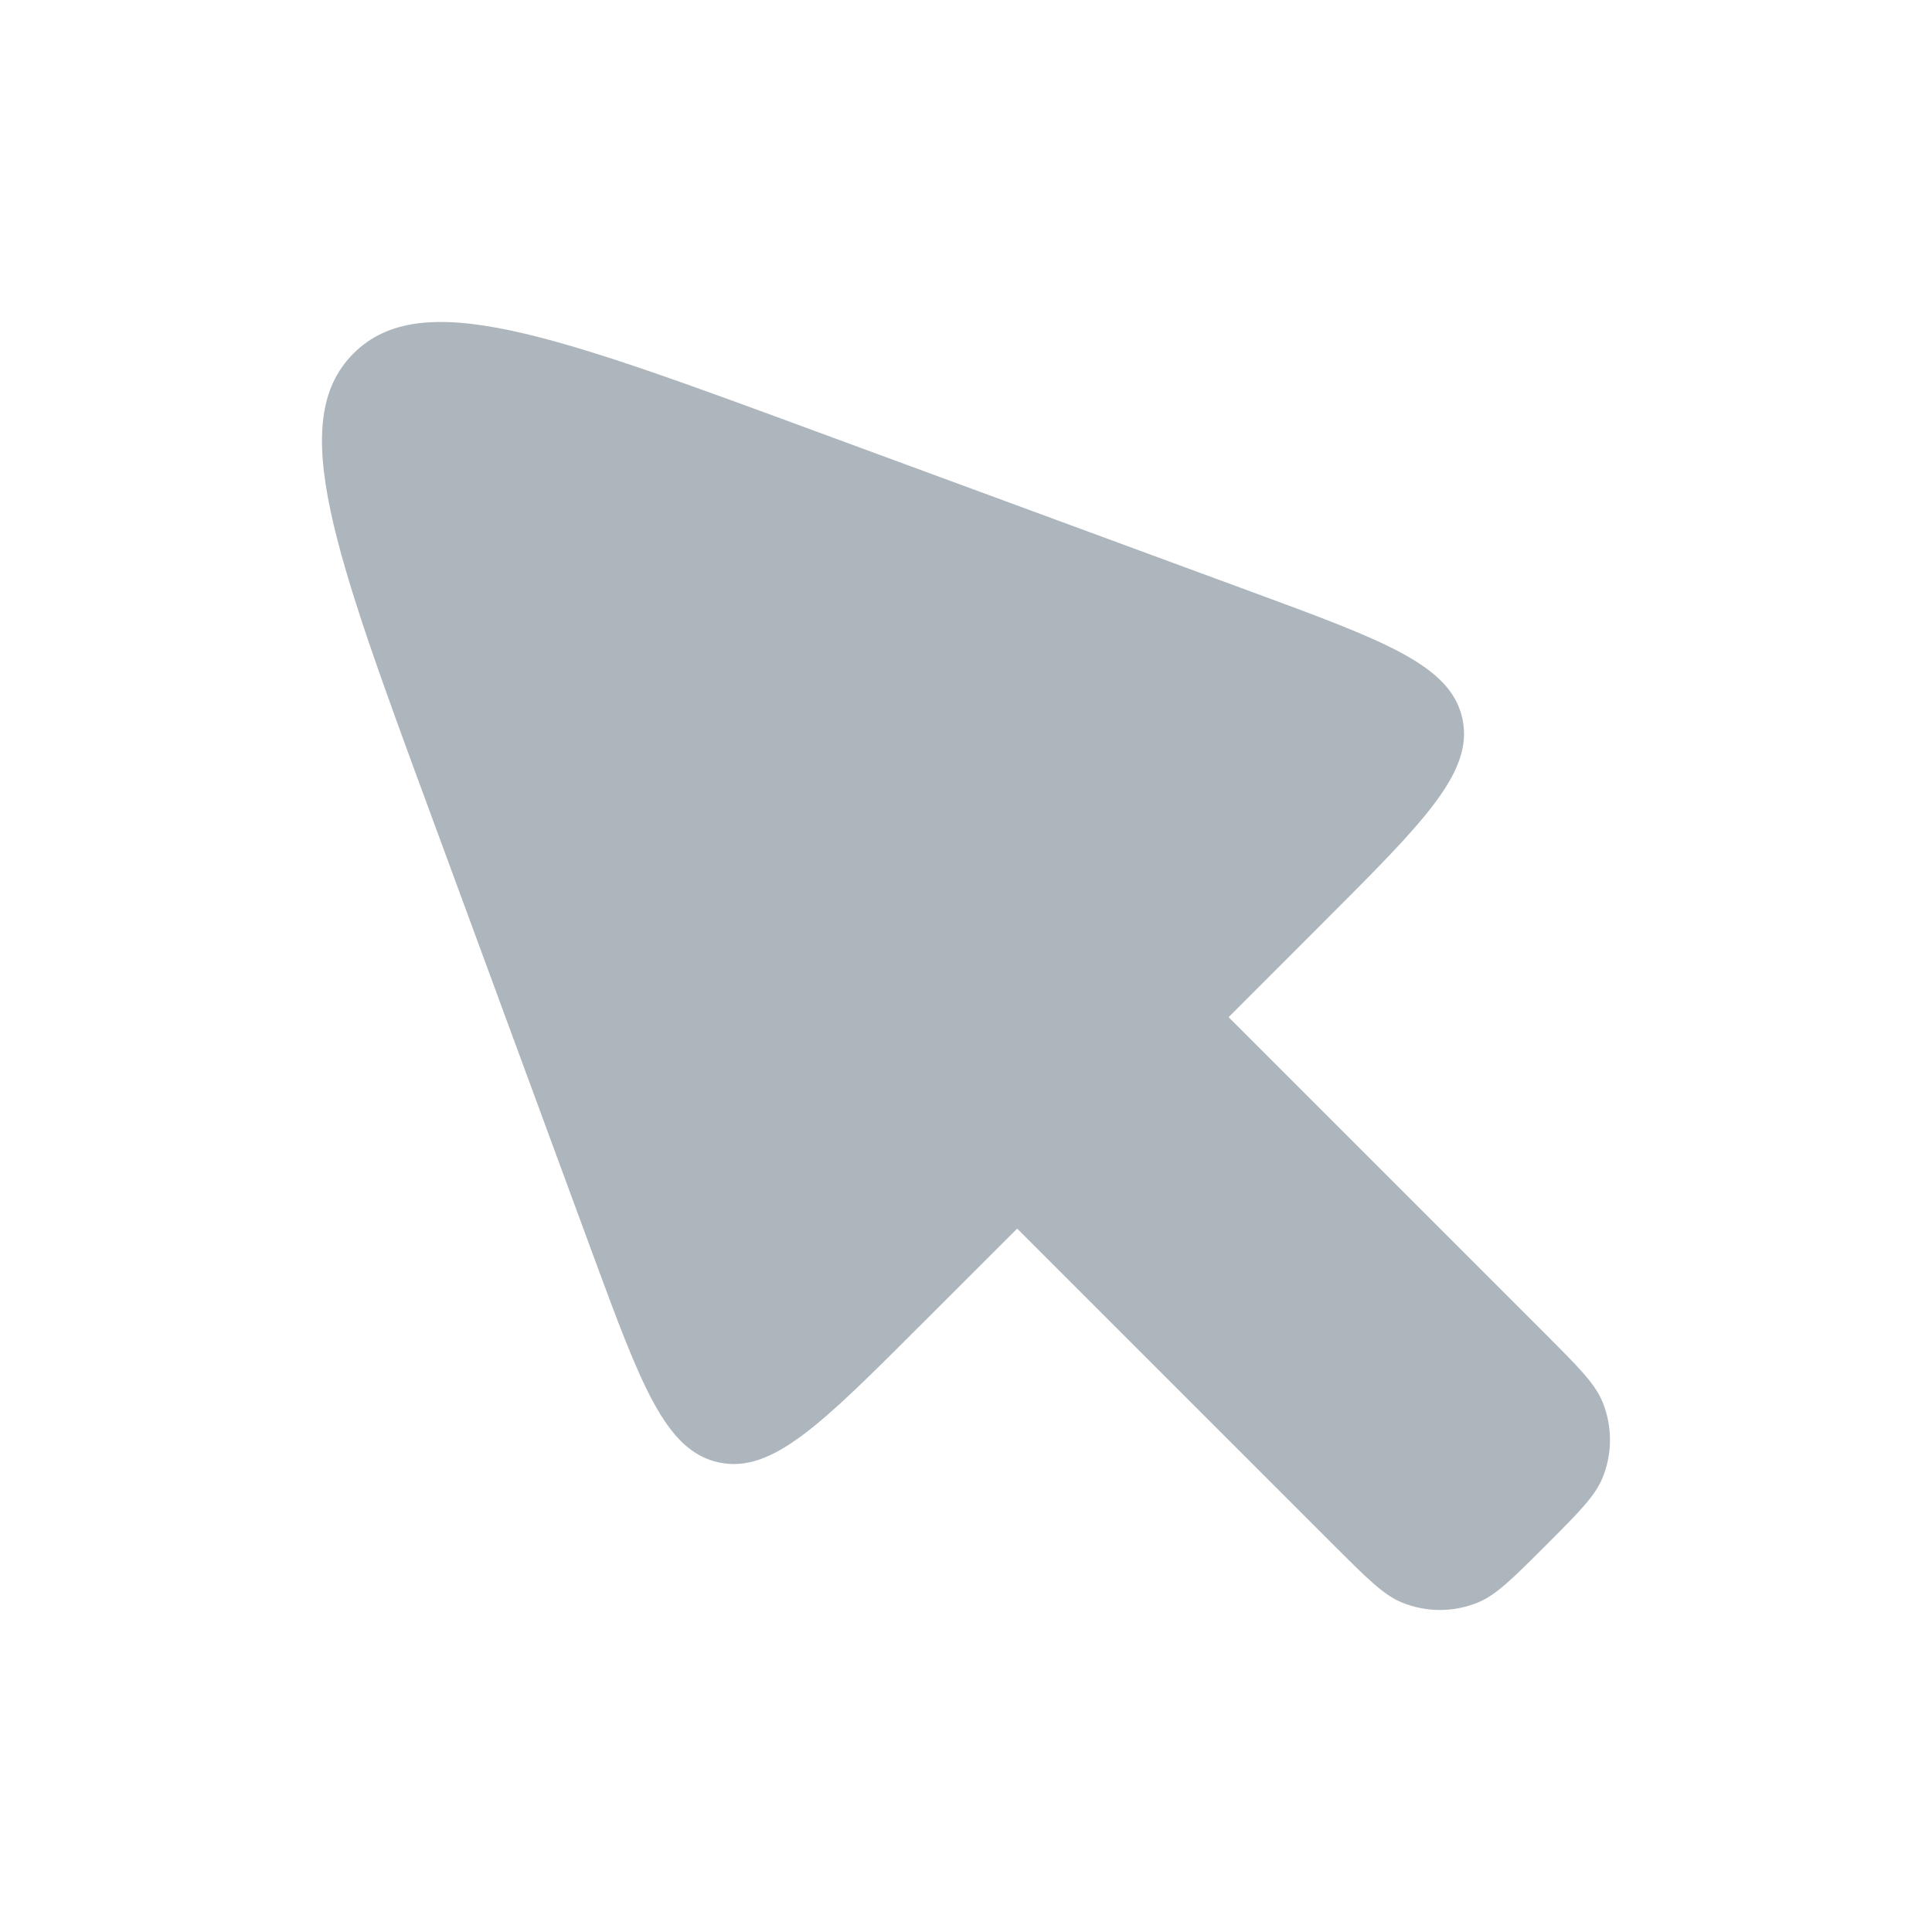
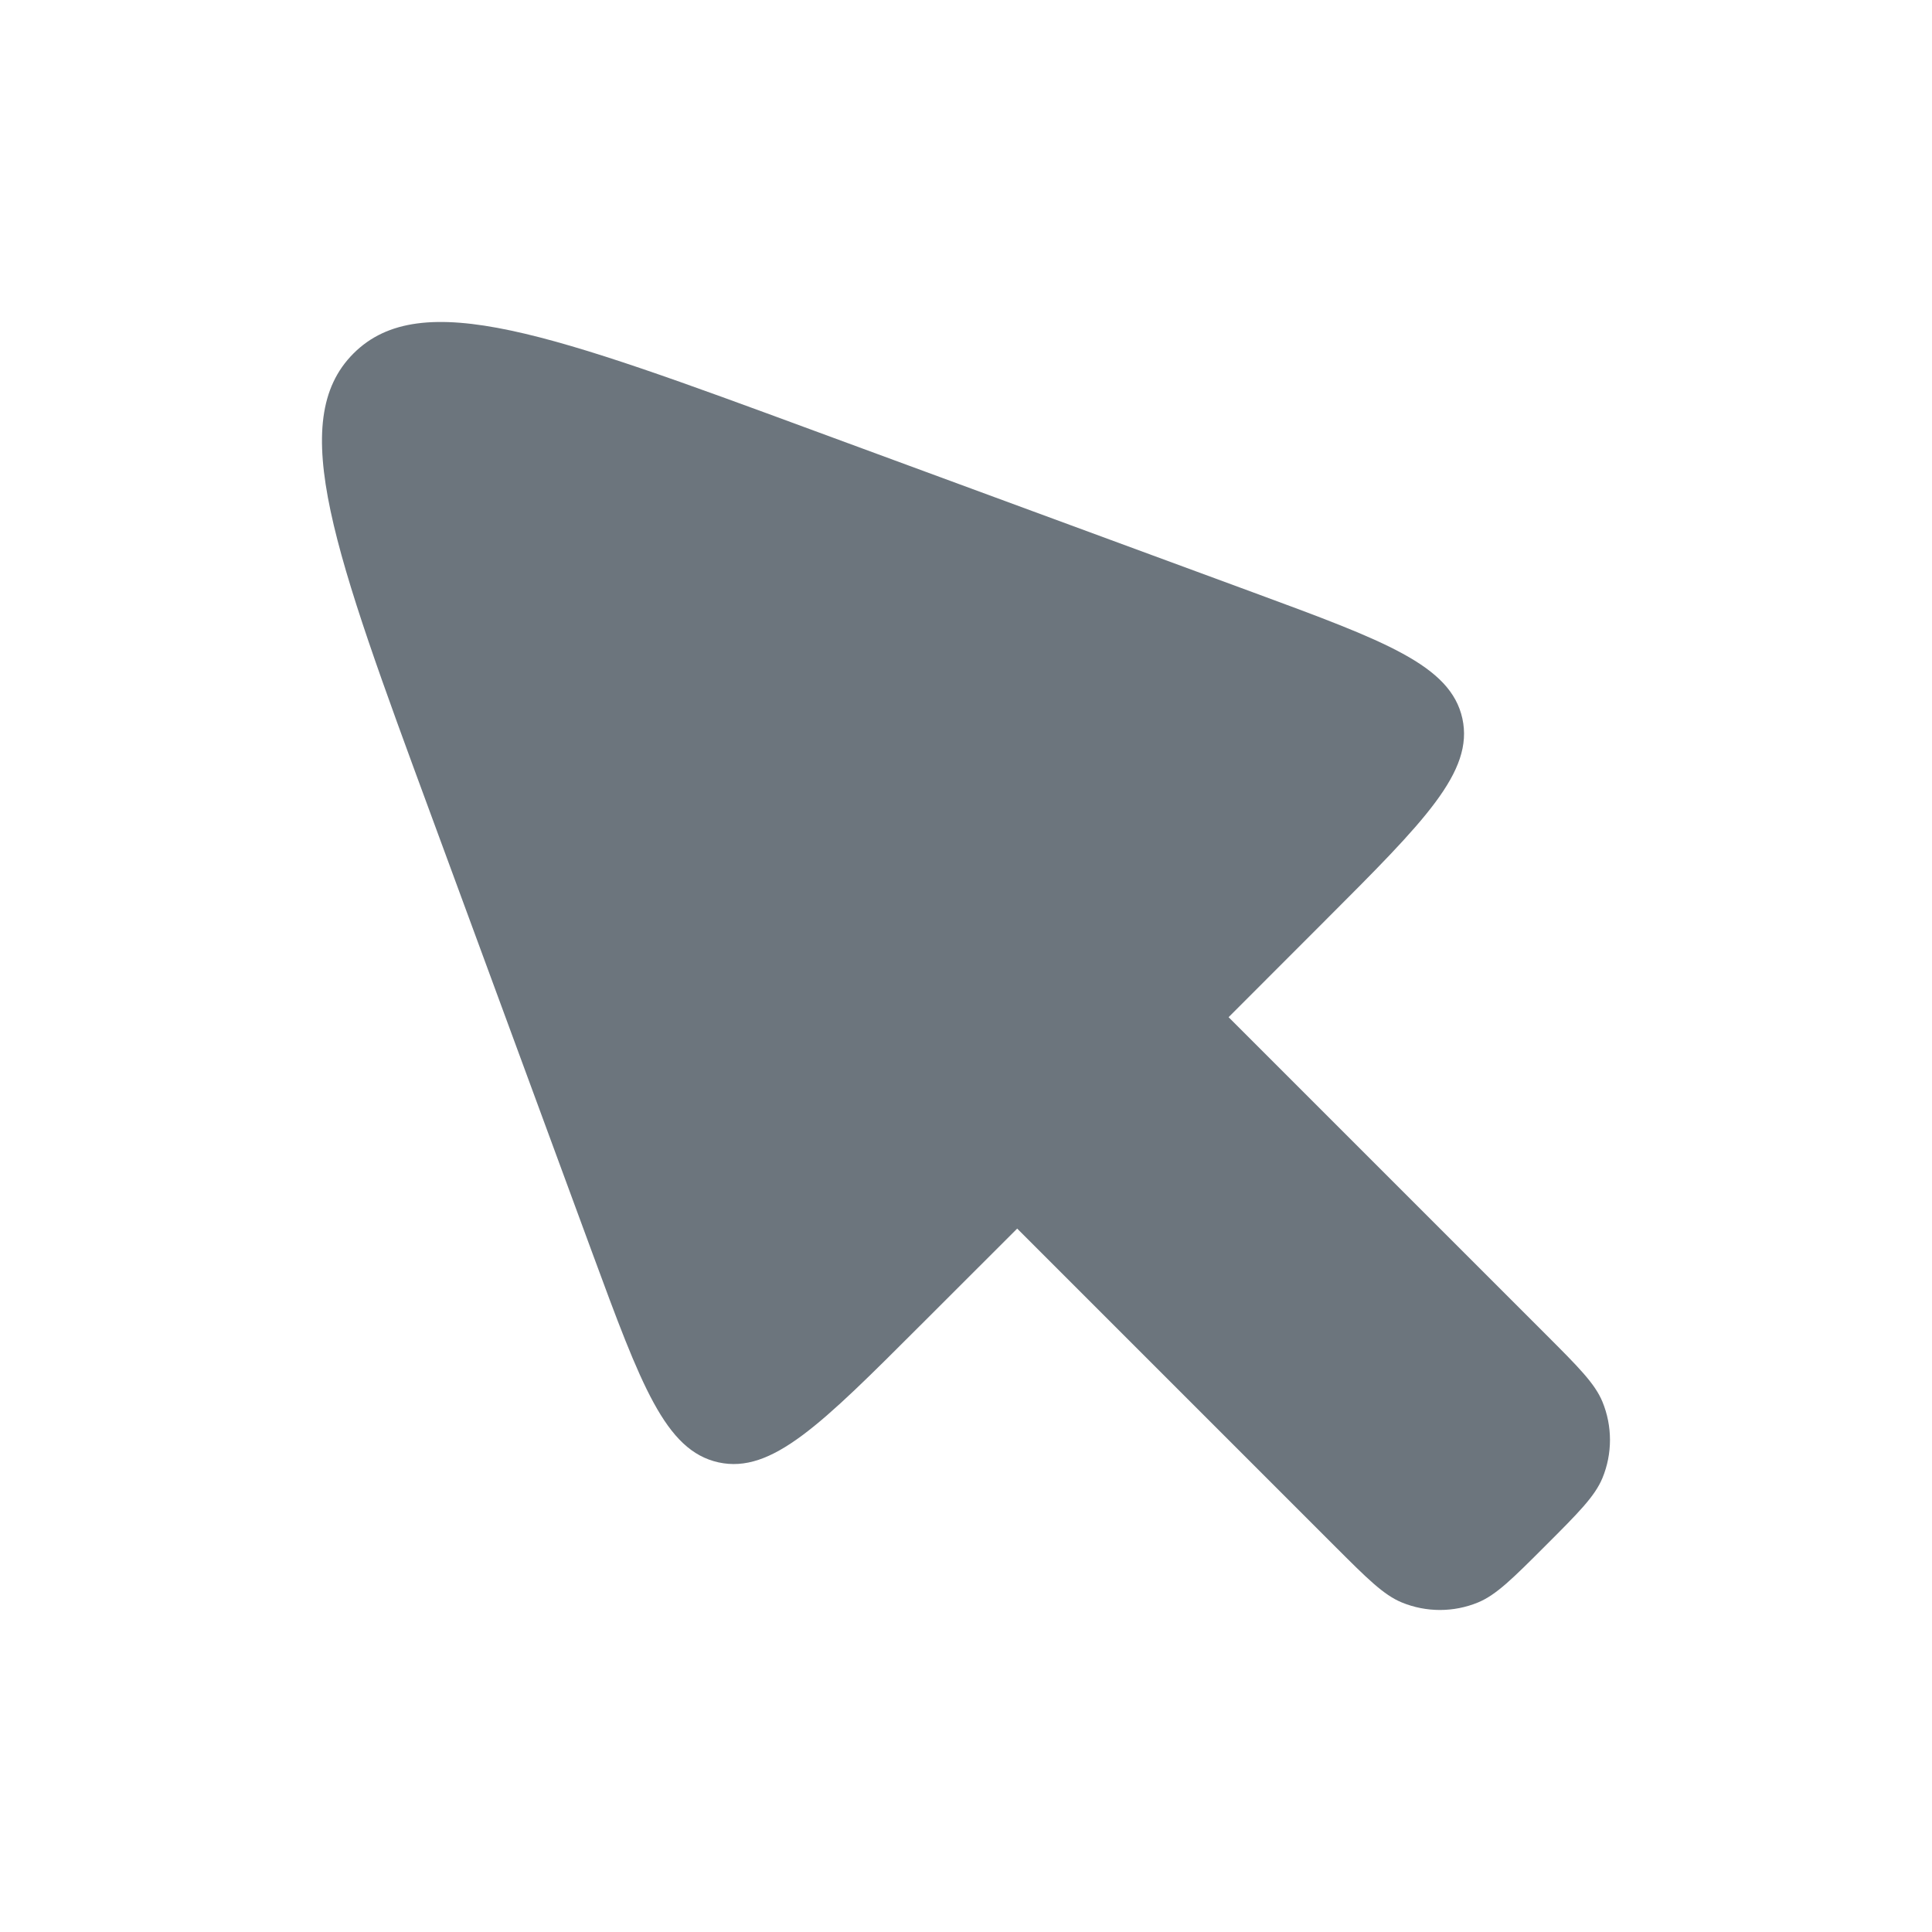
<svg xmlns="http://www.w3.org/2000/svg" width="800px" height="800px" viewBox="0 0 24 24" fill="none">
-   <path d="M16.574 19.2L12.636 15.262L11.433 16.464C10.202 17.695 9.587 18.311 8.925 18.166C8.263 18.02 7.962 17.203 7.36 15.57L5.353 10.12C4.152 6.861 3.551 5.231 4.391 4.391C5.231 3.551 6.861 4.152 10.12 5.353L15.57 7.36C17.203 7.962 18.02 8.263 18.166 8.925C18.311 9.587 17.695 10.202 16.464 11.433L15.262 12.636L19.2 16.574C19.608 16.982 19.812 17.186 19.906 17.413C20.031 17.717 20.031 18.058 19.906 18.361C19.812 18.588 19.608 18.792 19.2 19.2C18.792 19.608 18.588 19.812 18.361 19.906C18.058 20.031 17.717 20.031 17.413 19.906C17.186 19.812 16.982 19.608 16.574 19.2Z" fill="#adb5bd" />
+   <path d="M16.574 19.2L12.636 15.262L11.433 16.464C10.202 17.695 9.587 18.311 8.925 18.166C8.263 18.02 7.962 17.203 7.36 15.57L5.353 10.12C4.152 6.861 3.551 5.231 4.391 4.391C5.231 3.551 6.861 4.152 10.12 5.353L15.57 7.36C17.203 7.962 18.02 8.263 18.166 8.925C18.311 9.587 17.695 10.202 16.464 11.433L15.262 12.636L19.2 16.574C19.608 16.982 19.812 17.186 19.906 17.413C20.031 17.717 20.031 18.058 19.906 18.361C19.812 18.588 19.608 18.792 19.2 19.2C18.792 19.608 18.588 19.812 18.361 19.906C18.058 20.031 17.717 20.031 17.413 19.906C17.186 19.812 16.982 19.608 16.574 19.2Z" fill="#6c757d" />
</svg>
